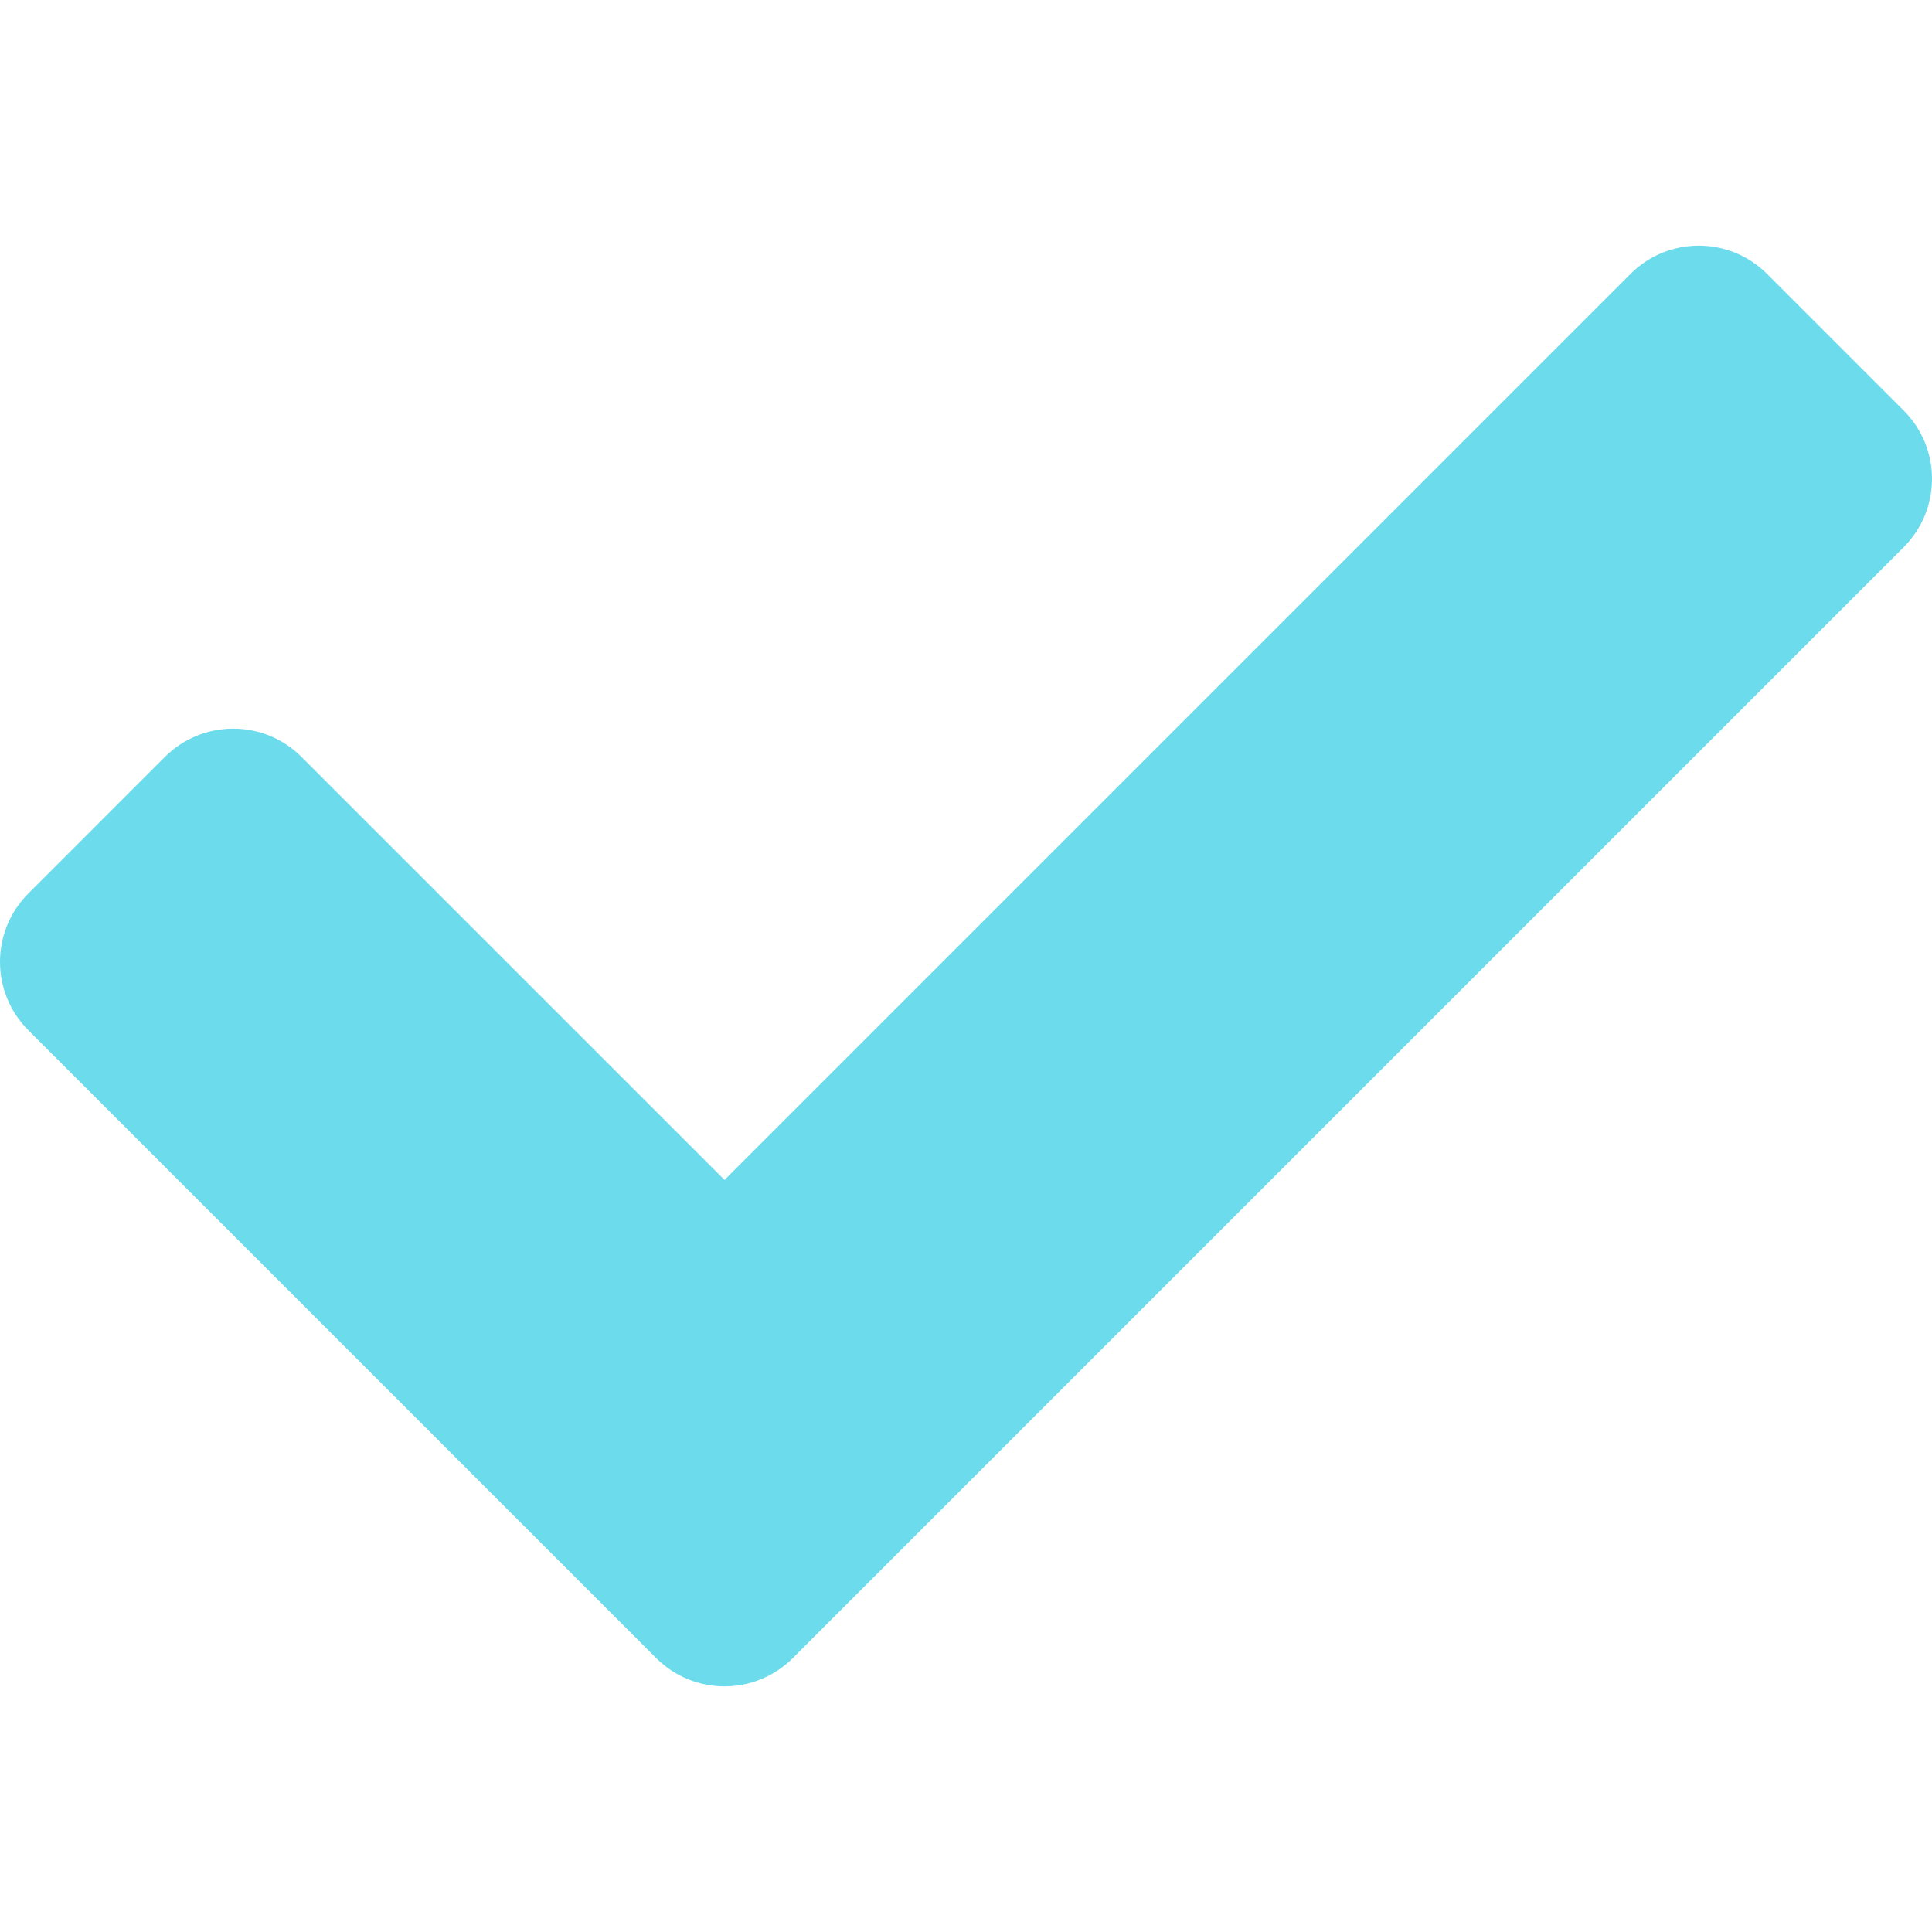
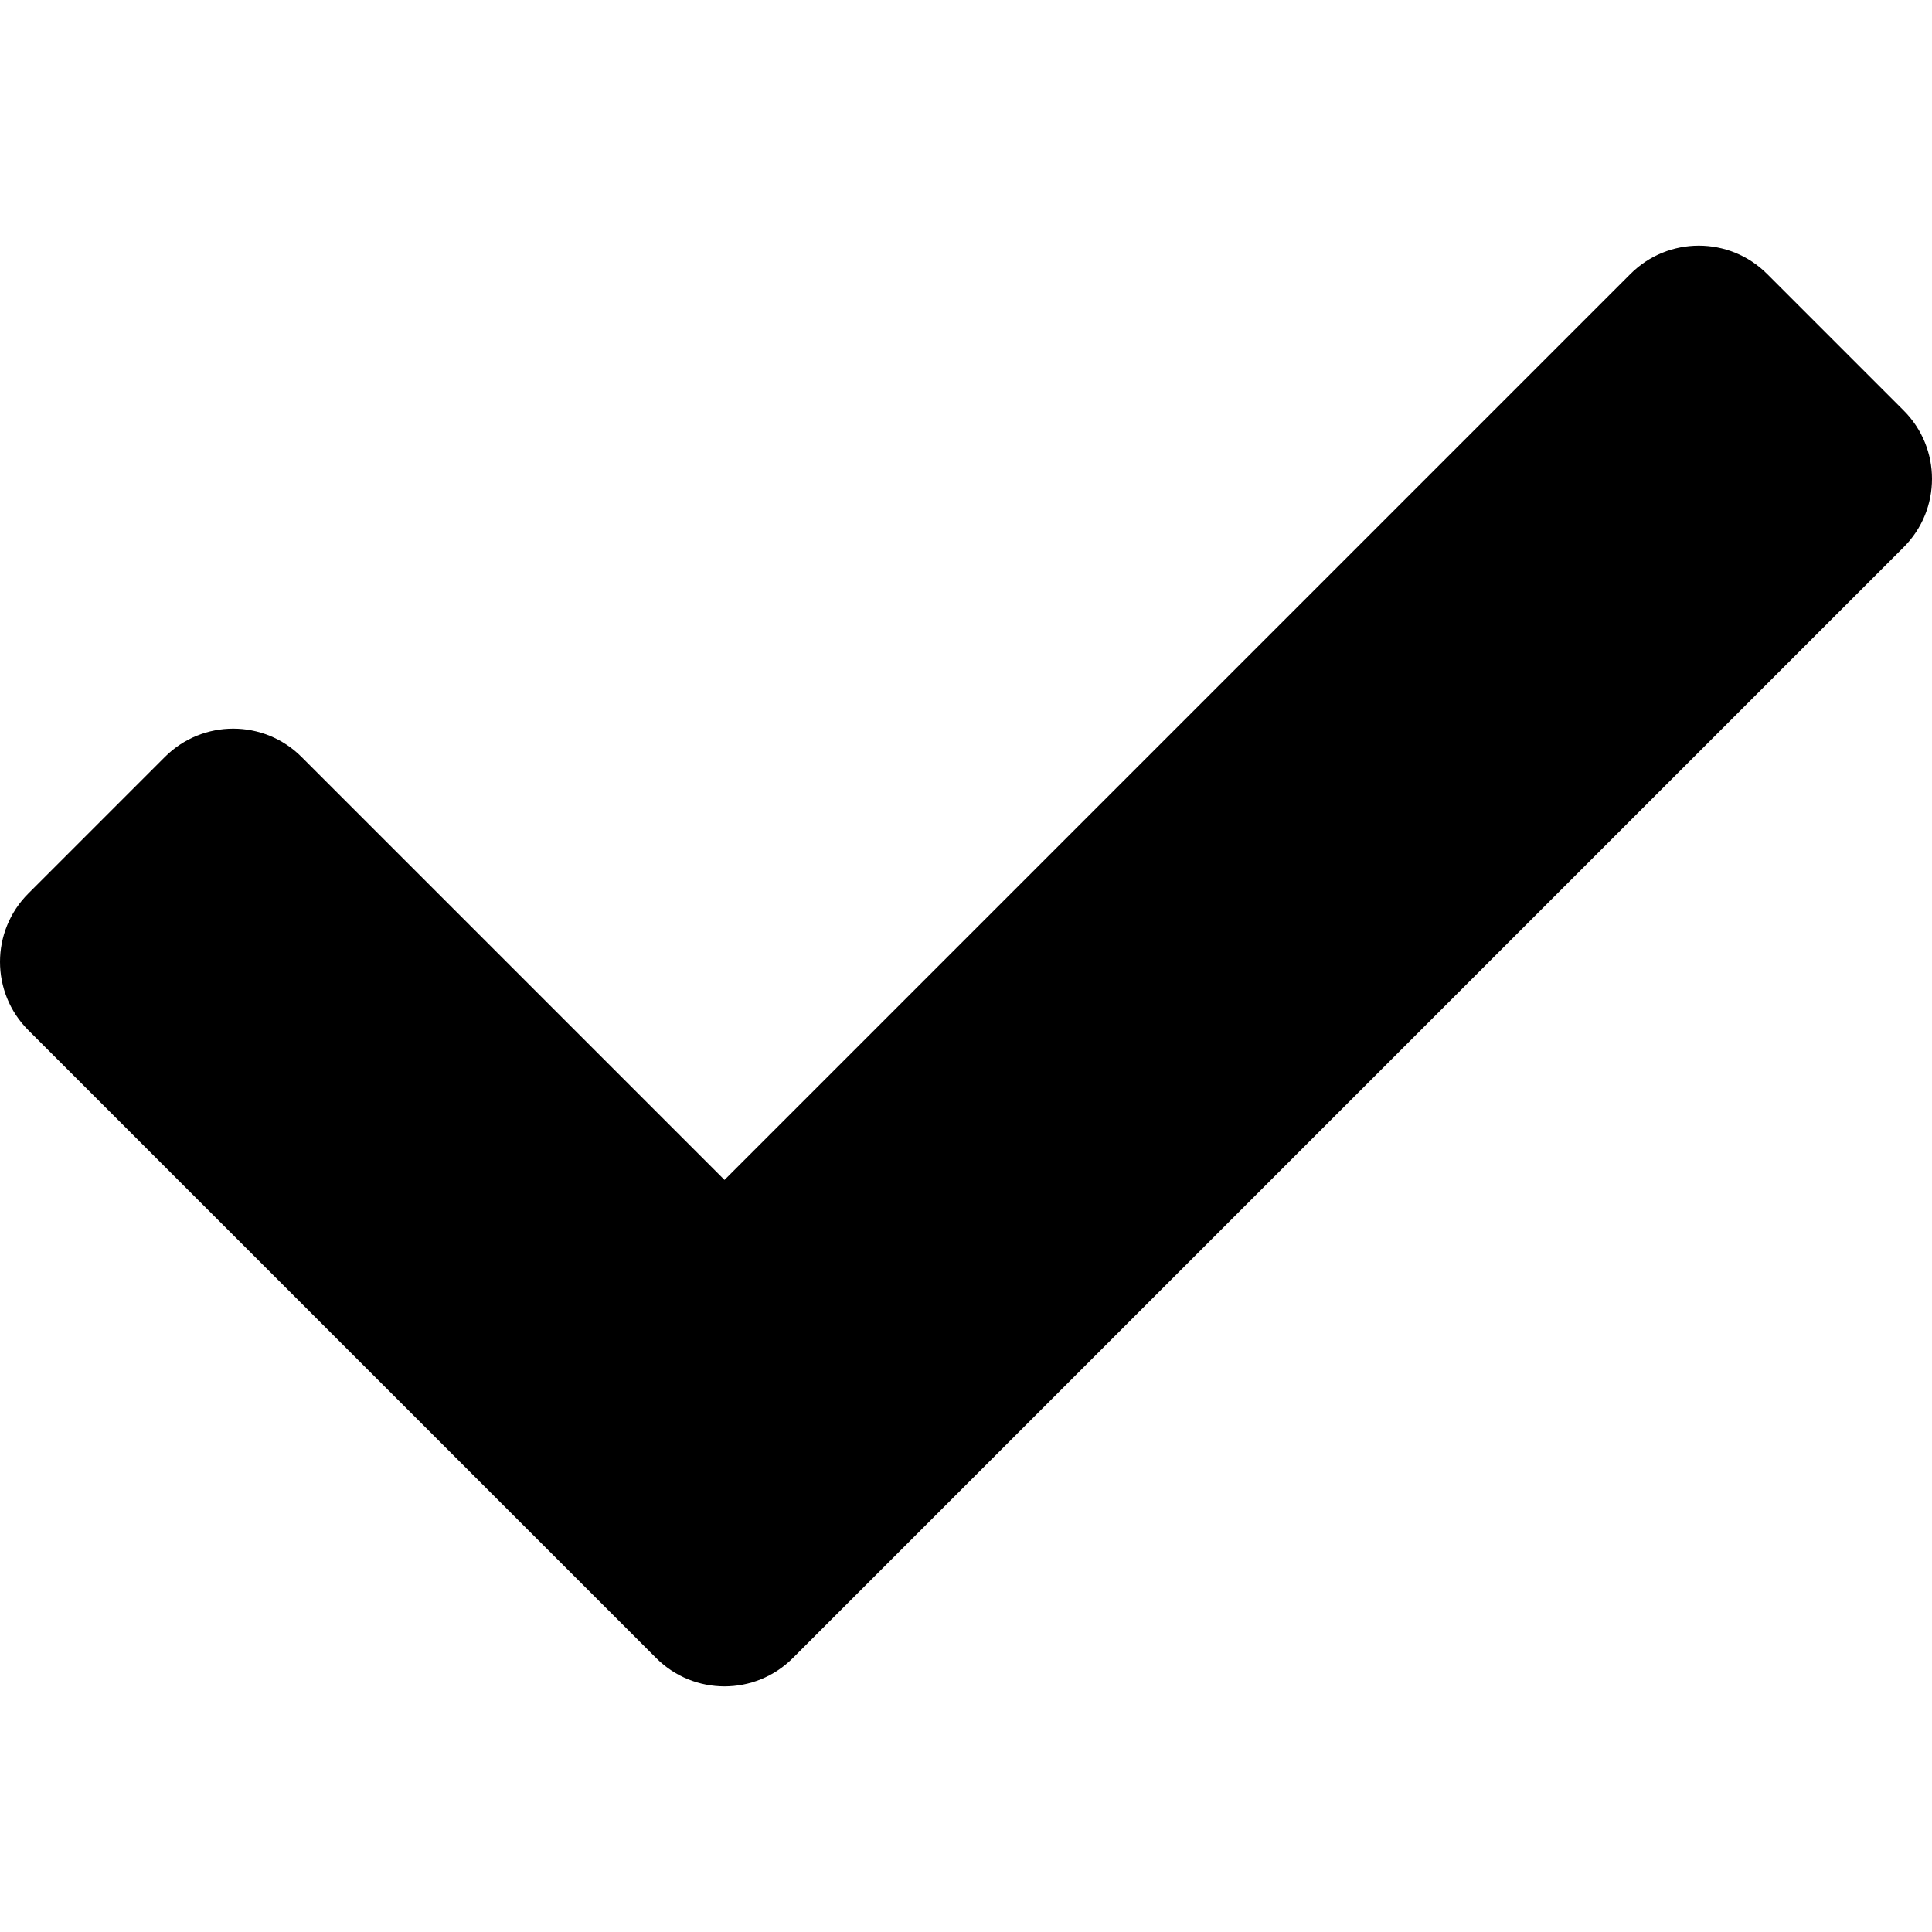
<svg xmlns="http://www.w3.org/2000/svg" aria-hidden="true" focusable="false" data-prefix="fas" data-icon="check" class="svg-inline--fa fa-check fa-w-16" role="img" viewBox="0 0 512 512">
-   <path fill="#6cdbeb" d="M173.898 439.404l-166.4-166.4c-9.997-9.997-9.997-26.206 0-36.204l36.203-36.204c9.997-9.998 26.207-9.998 36.204 0L192 312.69 432.095 72.596c9.997-9.997 26.207-9.997 36.204 0l36.203 36.204c9.997 9.997 9.997 26.206 0 36.204l-294.4 294.401c-9.998 9.997-26.207 9.997-36.204-.001z" />
+   <path fill="currentColor" d="M173.898 439.404l-166.4-166.4c-9.997-9.997-9.997-26.206 0-36.204l36.203-36.204c9.997-9.998 26.207-9.998 36.204 0L192 312.69 432.095 72.596c9.997-9.997 26.207-9.997 36.204 0l36.203 36.204c9.997 9.997 9.997 26.206 0 36.204l-294.4 294.401c-9.998 9.997-26.207 9.997-36.204-.001z" />
</svg>
